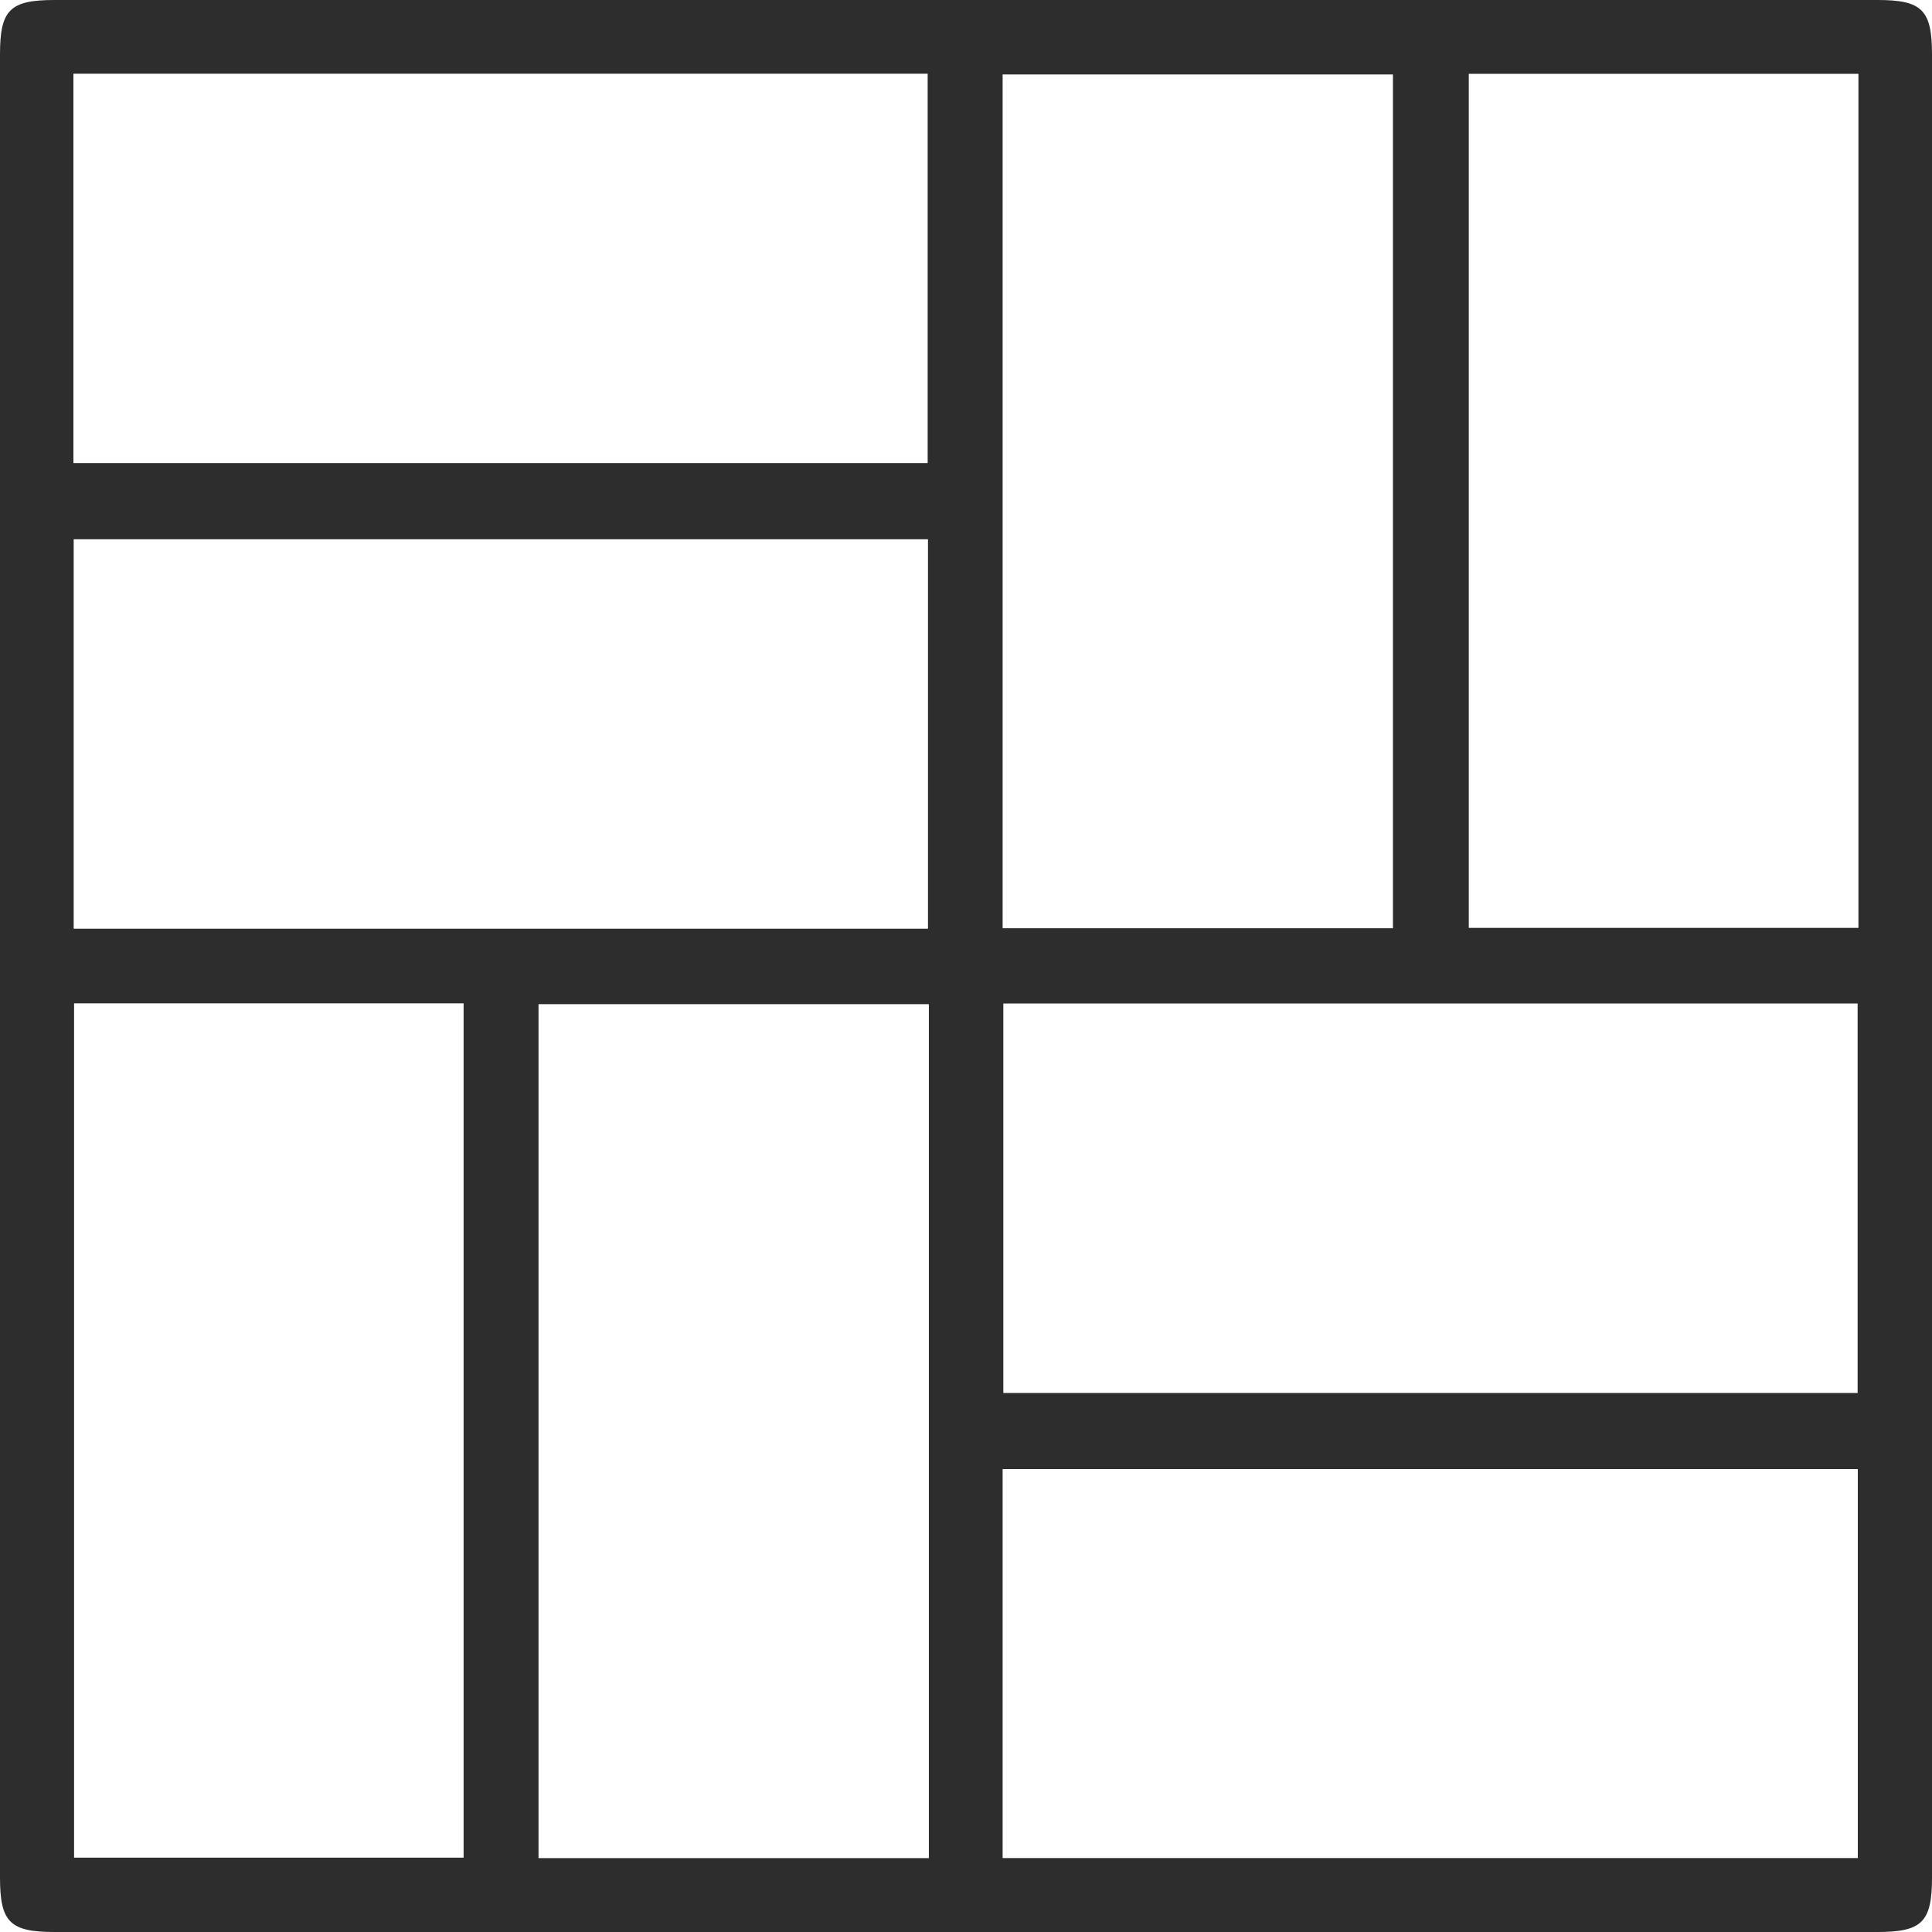
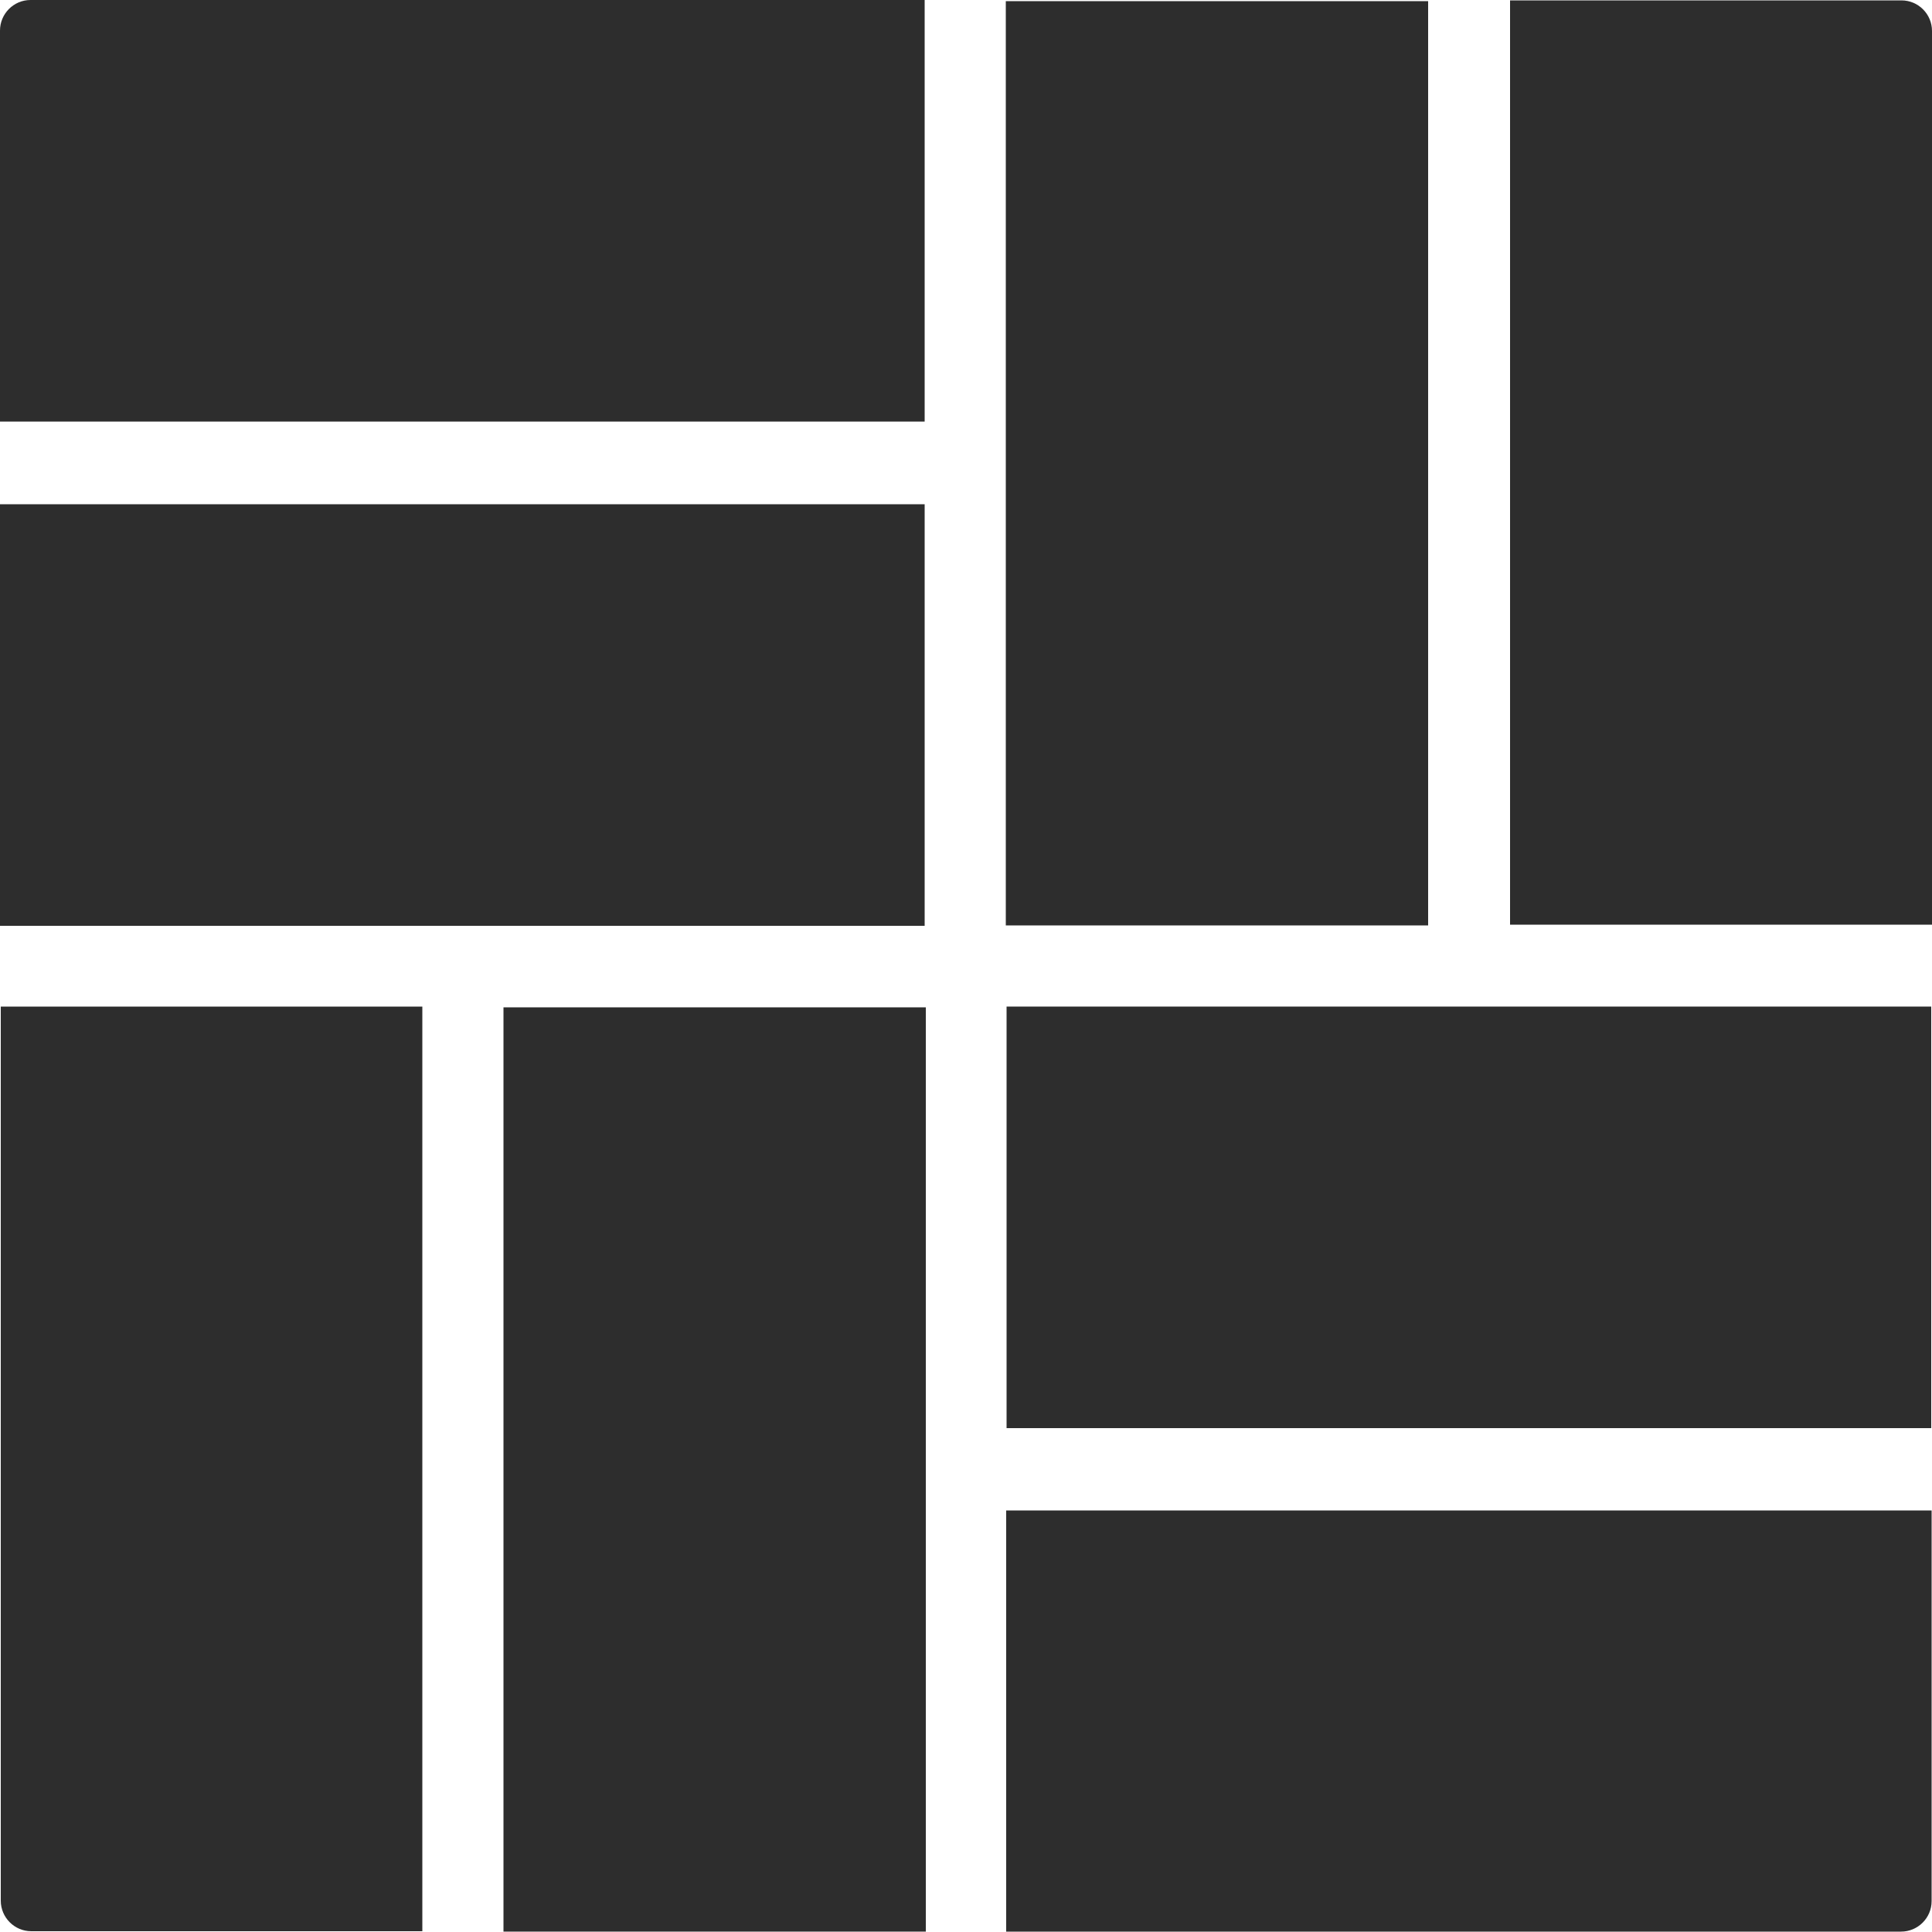
- <svg xmlns="http://www.w3.org/2000/svg" version="1.1" id="Camada_1" x="0px" y="0px" viewBox="0 0 500 500" style="enable-background:new 0 0 500 500;" xml:space="preserve">
-   <style type="text/css">
- 	.st0{fill:#F5F5F5;}
- 	.st1{fill:#2D2D2D;}
- </style>
-   <path class="st1" d="M0,249.3C0,170.89,0,92.48,0,14.07C0,2.55,2.56,0,14.11,0c157.27,0,314.54,0,471.81,0  C497.44,0,500,2.57,500,14.11c0,157.27,0,314.54,0,471.81c0,11.5-2.59,14.08-14.12,14.08c-157.27,0-314.54,0-471.81,0  C2.55,500,0,497.43,0,485.88C0,407.02,0,328.16,0,249.3z M19,119.84c74.15,0,147.73,0,221.08,0c0-33.96,0-67.44,0-100.76  c-73.97,0-147.38,0-221.08,0C19,52.77,19,86.09,19,119.84z M259.48,240.22c34.07,0,67.55,0,101.01,0c0-74,0-147.57,0-220.96  c-33.96,0-67.44,0-101.01,0C259.48,93.06,259.48,166.32,259.48,240.22z M480.96,19.11c-33.8,0-67.28,0-100.84,0  c0,73.97,0,147.54,0,221.02c33.92,0,67.4,0,100.84,0C480.96,166.21,480.96,92.79,480.96,19.11z M240.16,240.35  c0-34.01,0-67.49,0-100.79c-74.05,0-147.63,0-221.09,0c0,33.85,0,67.17,0,100.79C92.85,240.35,166.27,240.35,240.16,240.35z   M19.17,259.67c0,74.07,0,147.65,0,221.09c33.94,0,67.42,0,100.81,0c0-73.94,0-147.36,0-221.09C86.32,259.67,53,259.67,19.17,259.67  z M240.39,259.88c-34.13,0-67.61,0-101.02,0c0,73.94,0,147.35,0,221c33.81,0,67.29,0,101.02,0  C240.39,407.07,240.39,333.65,240.39,259.88z M259.66,360.5c74.1,0,147.67,0,221.09,0c0-33.95,0-67.43,0-100.79  c-73.95,0-147.37,0-221.09,0C259.66,293.37,259.66,326.7,259.66,360.5z M259.48,480.87c74.17,0,147.74,0,221.32,0  c0-33.89,0-67.37,0-100.67c-74.05,0-147.63,0-221.32,0C259.48,413.9,259.48,447.06,259.48,480.87z" />
+ <svg xmlns="http://www.w3.org/2000/svg" version="1.1" viewBox="0 0 500 500">
+   <defs>
+     <style>
+       .cls-1 {
+         fill: #2d2d2d;
+       }
+     </style>
+   </defs>
+   <g>
+     <g id="Camada_1">
+       <g>
+         <path class="cls-1" d="M239.3,0H7.9C3.5,0,0,3.6,0,7.9v101.2h239.3V0Z" />
+         <rect class="cls-1" x="260.5" y="260.5" width="239.3" height="109.1" />
+         <rect class="cls-1" x="260.3" y=".3" width="109.3" height="239.2" />
+         <path class="cls-1" d="M8,499.8h101.3v-239.3H.2v231.4c0,4.3,3.5,7.9,7.9,7.9Z" />
+         <path class="cls-1" d="M260.3,499.9h231.7c4.3,0,7.9-3.5,7.9-7.9v-101.1h-239.5v109Z" />
+         <path class="cls-1" d="M390.9,239.3h109.1V8c0-4.3-3.5-7.9-7.9-7.9h-101.3v239.2Z" />
+         <rect class="cls-1" x="0" y="130.5" width="239.3" height="109.1" />
+         <rect class="cls-1" x="130.3" y="260.7" width="109.3" height="239.2" />
+       </g>
+     </g>
+   </g>
</svg>
